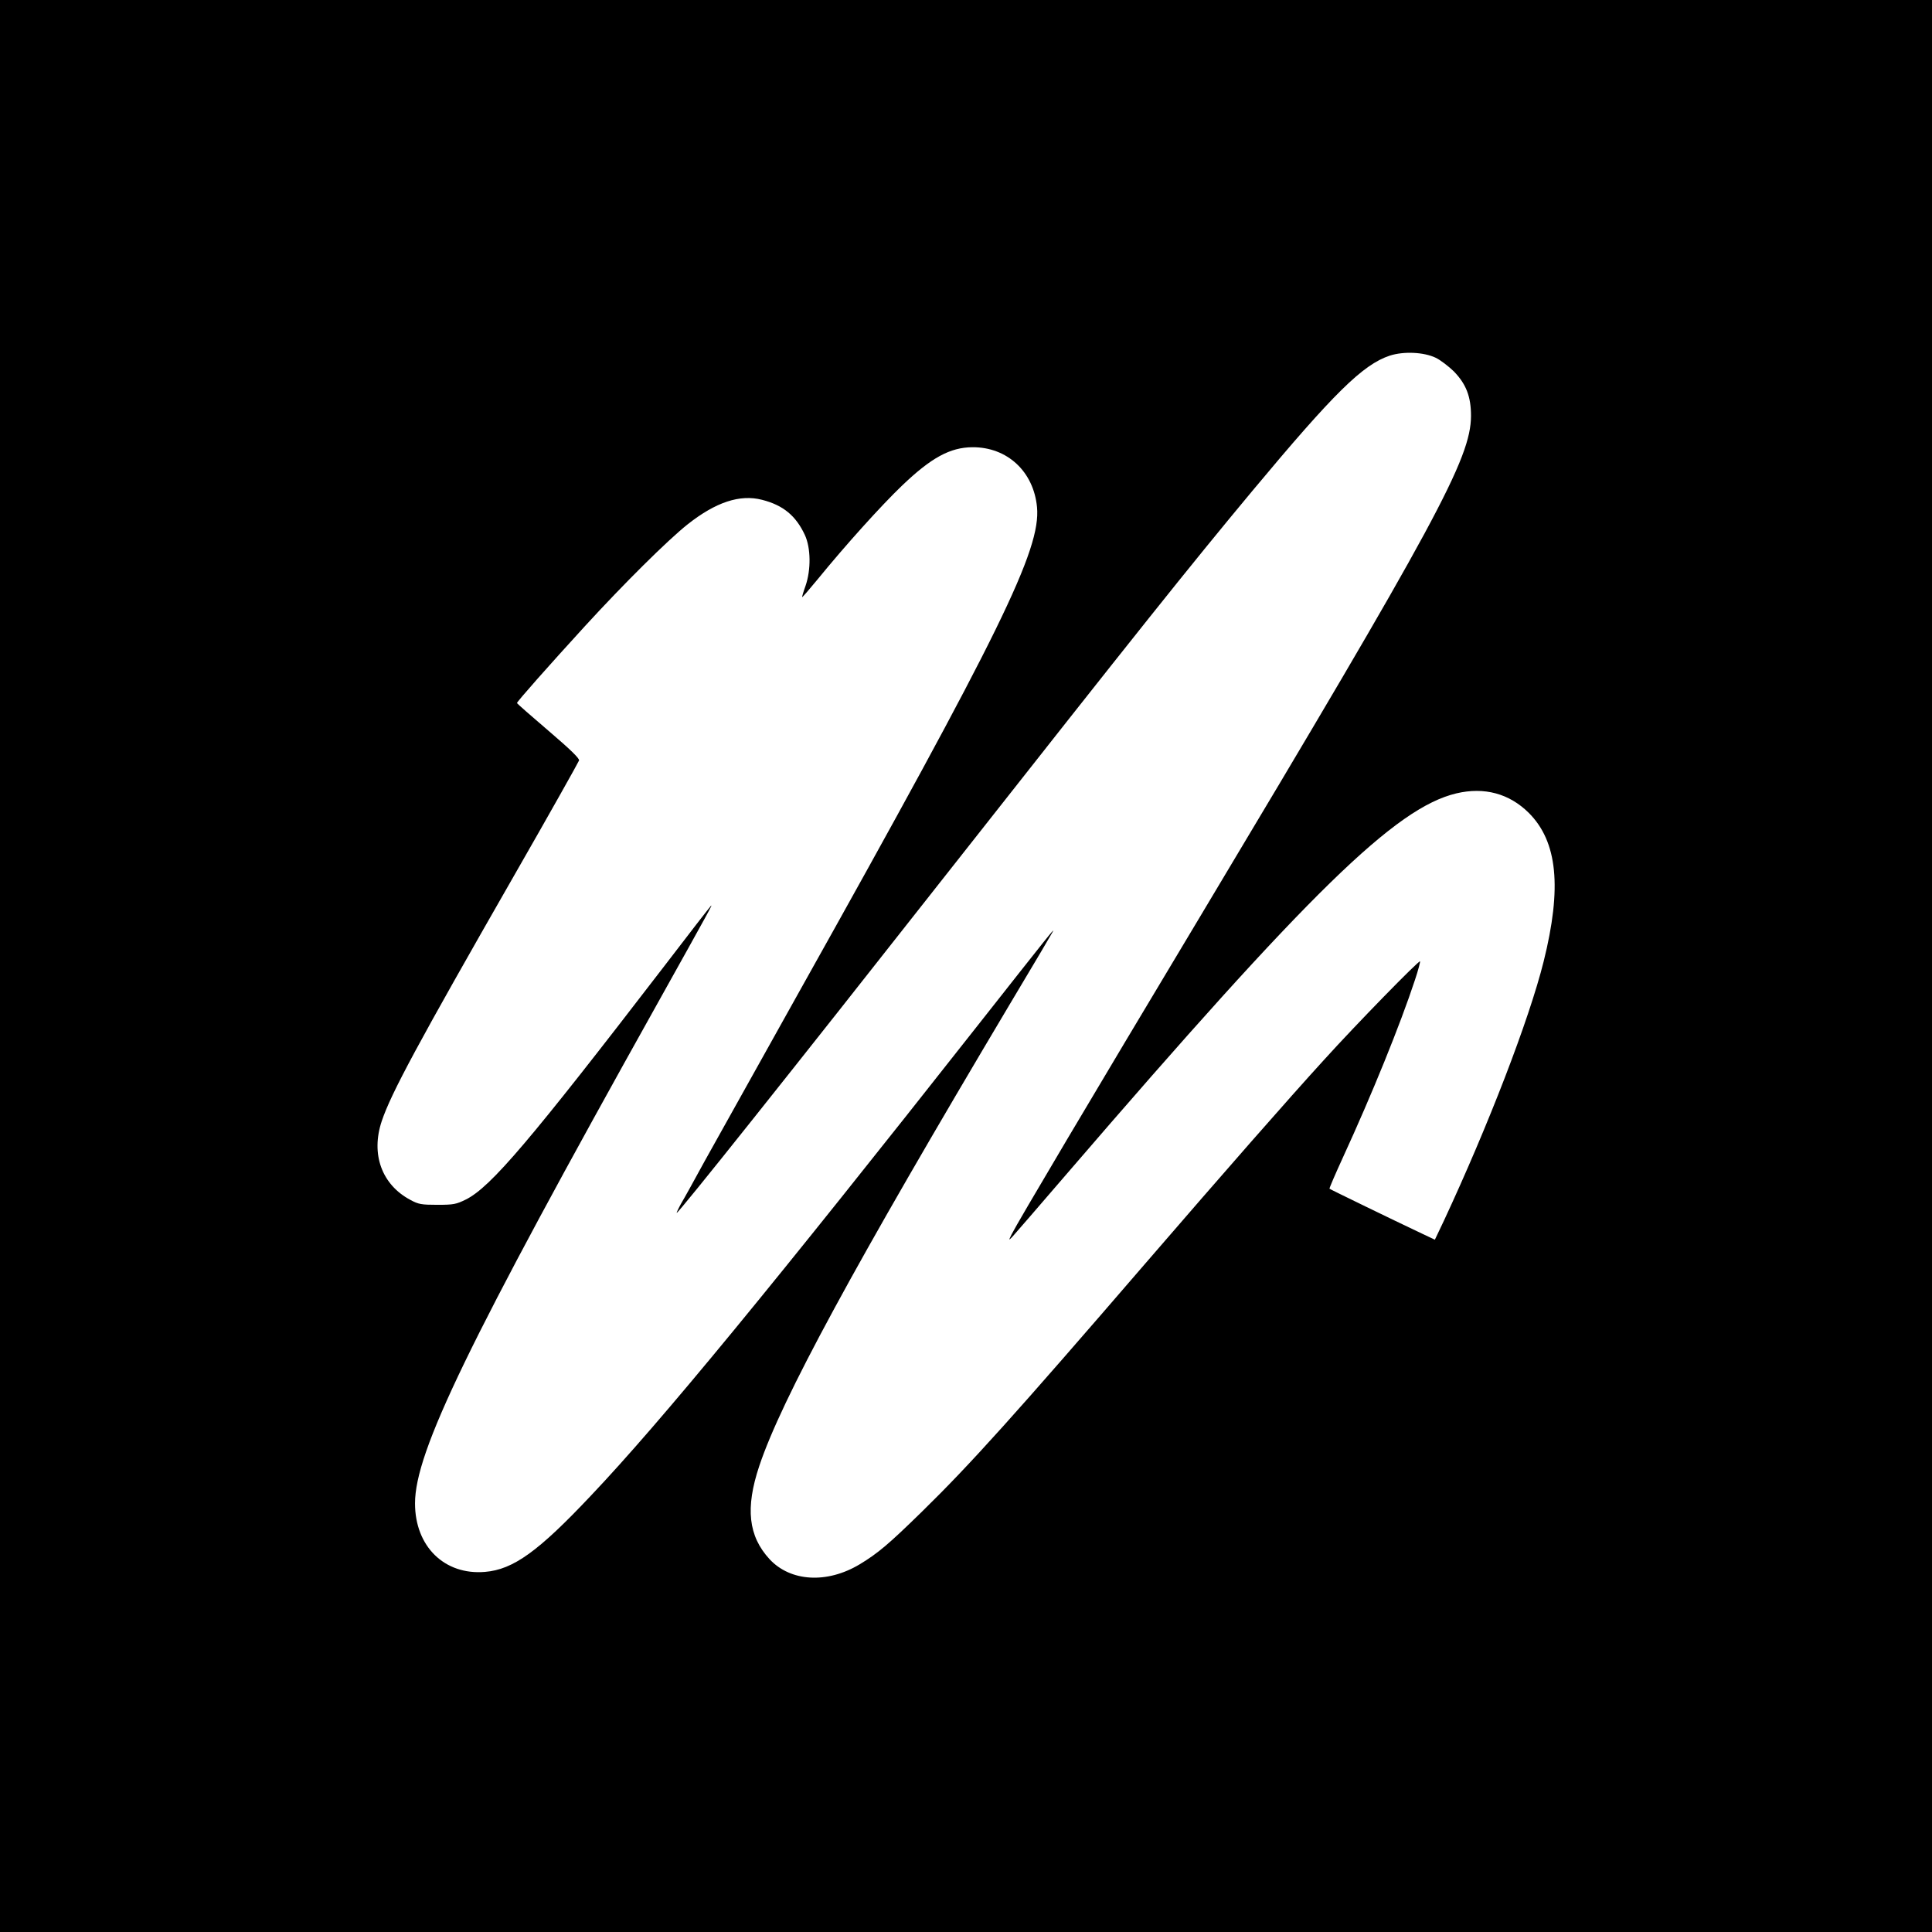
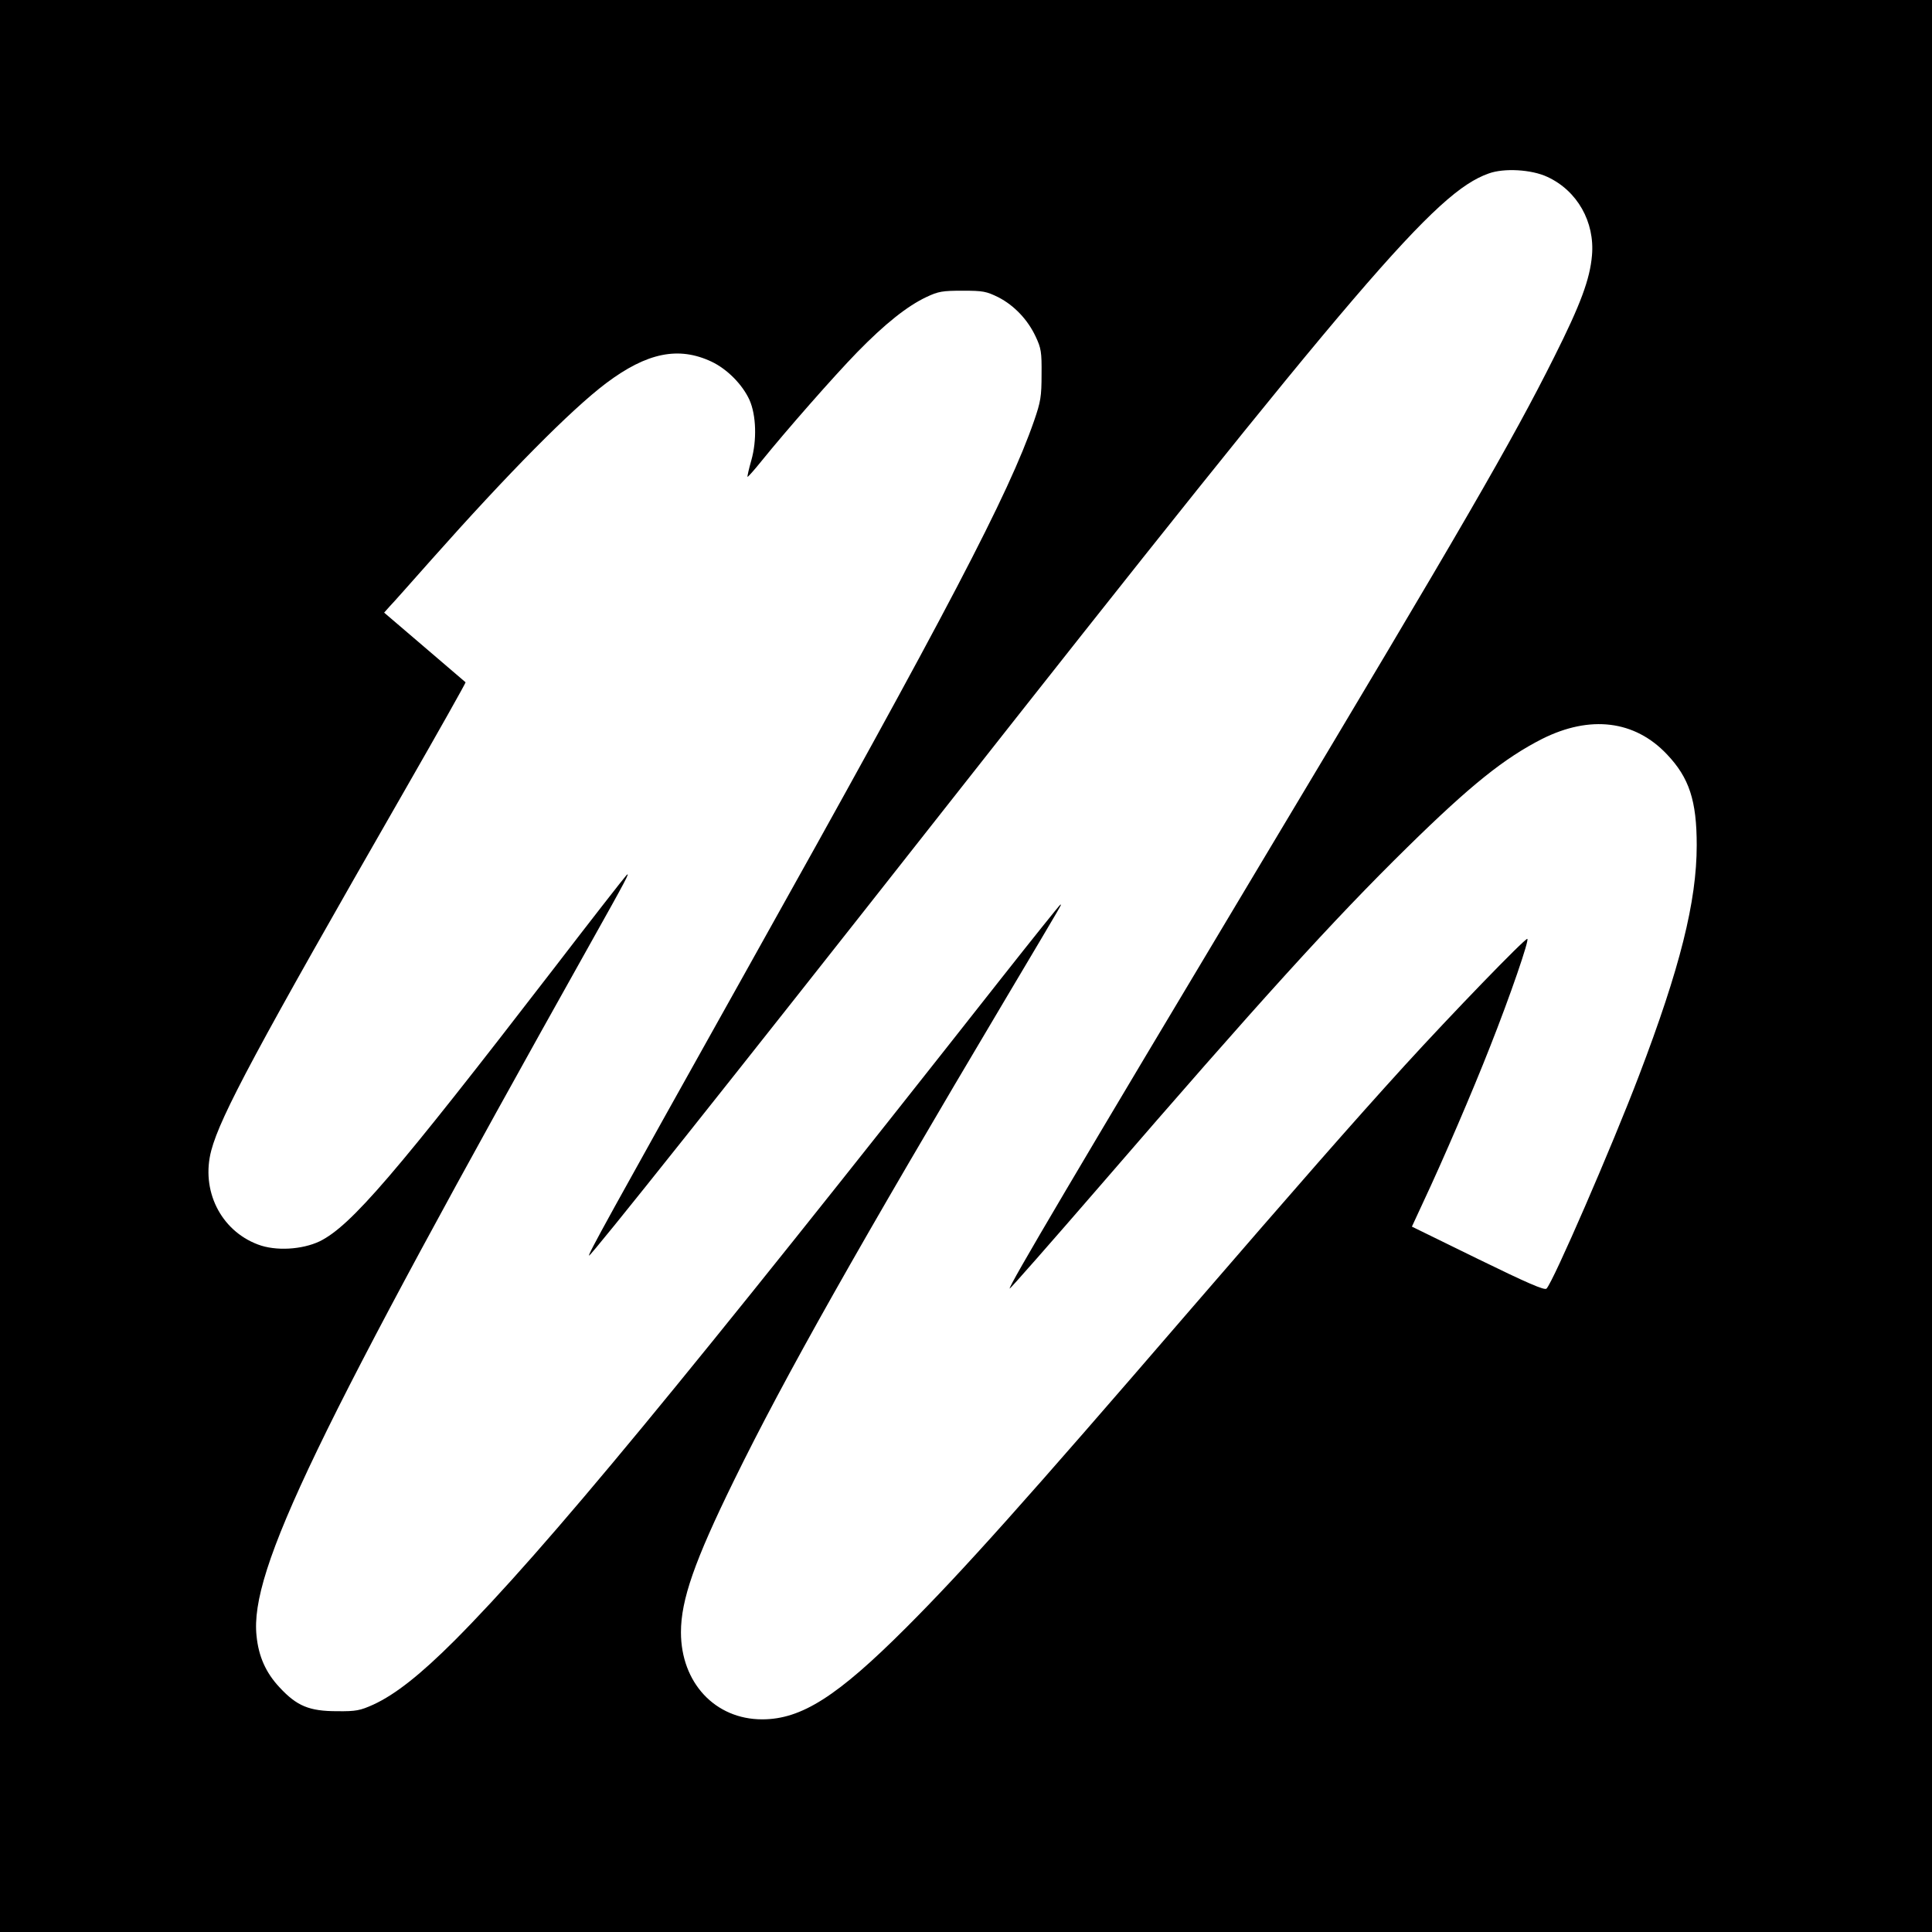
- <svg xmlns="http://www.w3.org/2000/svg" version="1.0" width="1080pt" height="1080pt" viewBox="0 0 1080 1080" preserveAspectRatio="xMidYMid meet">
-   <g transform="translate(0,1080) scale(0.1,-0.1)" fill="#000000" stroke="none">
-     <path d="M0 5400 l0 -5400 5400 0 5400 0 0 5400 0 5400 -5400 0 -5400 0 0 -5400z m8026 3400 c27 -13 72 -48 101 -76 69 -71 96 -141 96 -249 -1 -238 -193 -593 -1518 -2805 -614 -1024 -1014 -1699 -1050 -1770 -17 -35 -17 -35 3 -15 10 11 149 171 307 355 1359 1579 1836 2044 2176 2125 157 37 296 -1 405 -109 161 -161 186 -418 83 -831 -82 -328 -310 -918 -558 -1450 l-50 -105 -93 44 c-129 61 -492 237 -496 241 -2 2 32 81 76 177 161 350 319 739 402 991 18 54 30 100 28 103 -7 6 -354 -349 -536 -550 -208 -228 -554 -623 -997 -1136 -732 -849 -981 -1126 -1251 -1390 -185 -181 -246 -233 -349 -295 -182 -109 -386 -97 -503 29 -119 129 -136 286 -58 520 124 372 528 1116 1403 2586 130 217 238 400 240 405 6 15 -24 -23 -411 -514 -1152 -1463 -1784 -2232 -2173 -2642 -294 -312 -434 -413 -592 -426 -226 -19 -391 142 -391 383 0 288 292 891 1355 2794 303 543 312 560 298 545 -5 -5 -124 -158 -263 -340 -747 -972 -966 -1230 -1105 -1300 -55 -27 -69 -30 -160 -30 -89 0 -106 3 -150 27 -161 85 -223 256 -161 441 52 155 200 430 739 1371 198 345 361 636 364 645 3 11 -48 61 -171 166 -97 83 -176 152 -176 155 0 8 177 208 380 430 219 239 462 480 574 569 157 124 292 169 416 137 118 -30 189 -89 239 -196 34 -73 35 -195 4 -285 -12 -33 -20 -61 -19 -63 2 -1 41 44 87 100 154 189 355 412 471 523 164 157 269 214 394 215 195 1 342 -136 361 -335 22 -237 -202 -695 -1325 -2701 -237 -425 -477 -854 -533 -955 -55 -101 -114 -208 -131 -236 -16 -29 -27 -53 -25 -53 11 0 620 764 1537 1930 1048 1331 1323 1676 1680 2105 456 547 618 707 769 757 78 25 190 20 257 -12z" />
+ <svg xmlns="http://www.w3.org/2000/svg" version="1.0" width="854pt" height="854pt" viewBox="0 0 854 854" preserveAspectRatio="xMidYMid meet">
+   <g transform="translate(0,854) scale(0.1,-0.1)" fill="#000000" stroke="none">
+     <path d="M0 4270 l0 -4270 4270 0 4270 0 0 4270 0 4270 -4270 0 -4270 0 0 -4270z m6840 3488 c132 -61 210 -199 197 -347 -9 -105 -50 -216 -167 -449 -187 -374 -407 -753 -1275 -2202 -840 -1403 -1139 -1909 -1132 -1916 2 -2 182 203 401 456 705 816 1027 1171 1357 1495 281 276 429 394 596 479 212 106 409 82 551 -68 99 -104 132 -205 132 -402 0 -249 -74 -544 -255 -1018 -118 -310 -380 -914 -409 -942 -8 -9 -86 25 -303 131 l-292 143 50 108 c87 185 219 492 295 686 90 227 176 478 165 478 -13 0 -336 -334 -543 -561 -233 -256 -470 -527 -947 -1079 -731 -848 -1007 -1156 -1256 -1405 -303 -303 -462 -405 -636 -405 -208 0 -359 162 -359 385 0 143 60 315 234 670 223 456 550 1035 1204 2135 274 461 244 410 238 410 -2 0 -120 -147 -262 -327 -1402 -1781 -2014 -2522 -2414 -2924 -150 -150 -262 -239 -360 -284 -58 -26 -76 -30 -160 -29 -123 0 -178 23 -254 105 -61 65 -93 137 -102 228 -31 288 259 889 1473 3056 161 287 182 327 161 305 -8 -8 -154 -195 -323 -415 -699 -907 -894 -1134 -1032 -1202 -78 -37 -195 -44 -273 -14 -165 62 -253 240 -206 416 41 153 198 447 853 1588 151 263 273 480 271 481 -1 1 -83 71 -181 155 l-179 153 24 27 c14 14 96 107 184 206 341 384 618 664 773 781 181 136 321 164 467 95 69 -33 136 -101 167 -169 30 -68 33 -179 8 -267 -11 -38 -18 -71 -17 -73 2 -1 30 30 62 70 110 136 318 373 423 481 122 125 221 204 306 244 53 25 71 28 160 28 91 0 105 -3 158 -29 70 -36 130 -99 165 -174 24 -51 27 -68 26 -167 0 -98 -4 -121 -33 -205 -114 -328 -377 -831 -1269 -2425 -618 -1105 -706 -1265 -698 -1265 10 0 609 752 1557 1957 1861 2364 2185 2743 2419 2826 68 25 190 18 260 -15z" />
  </g>
</svg>
